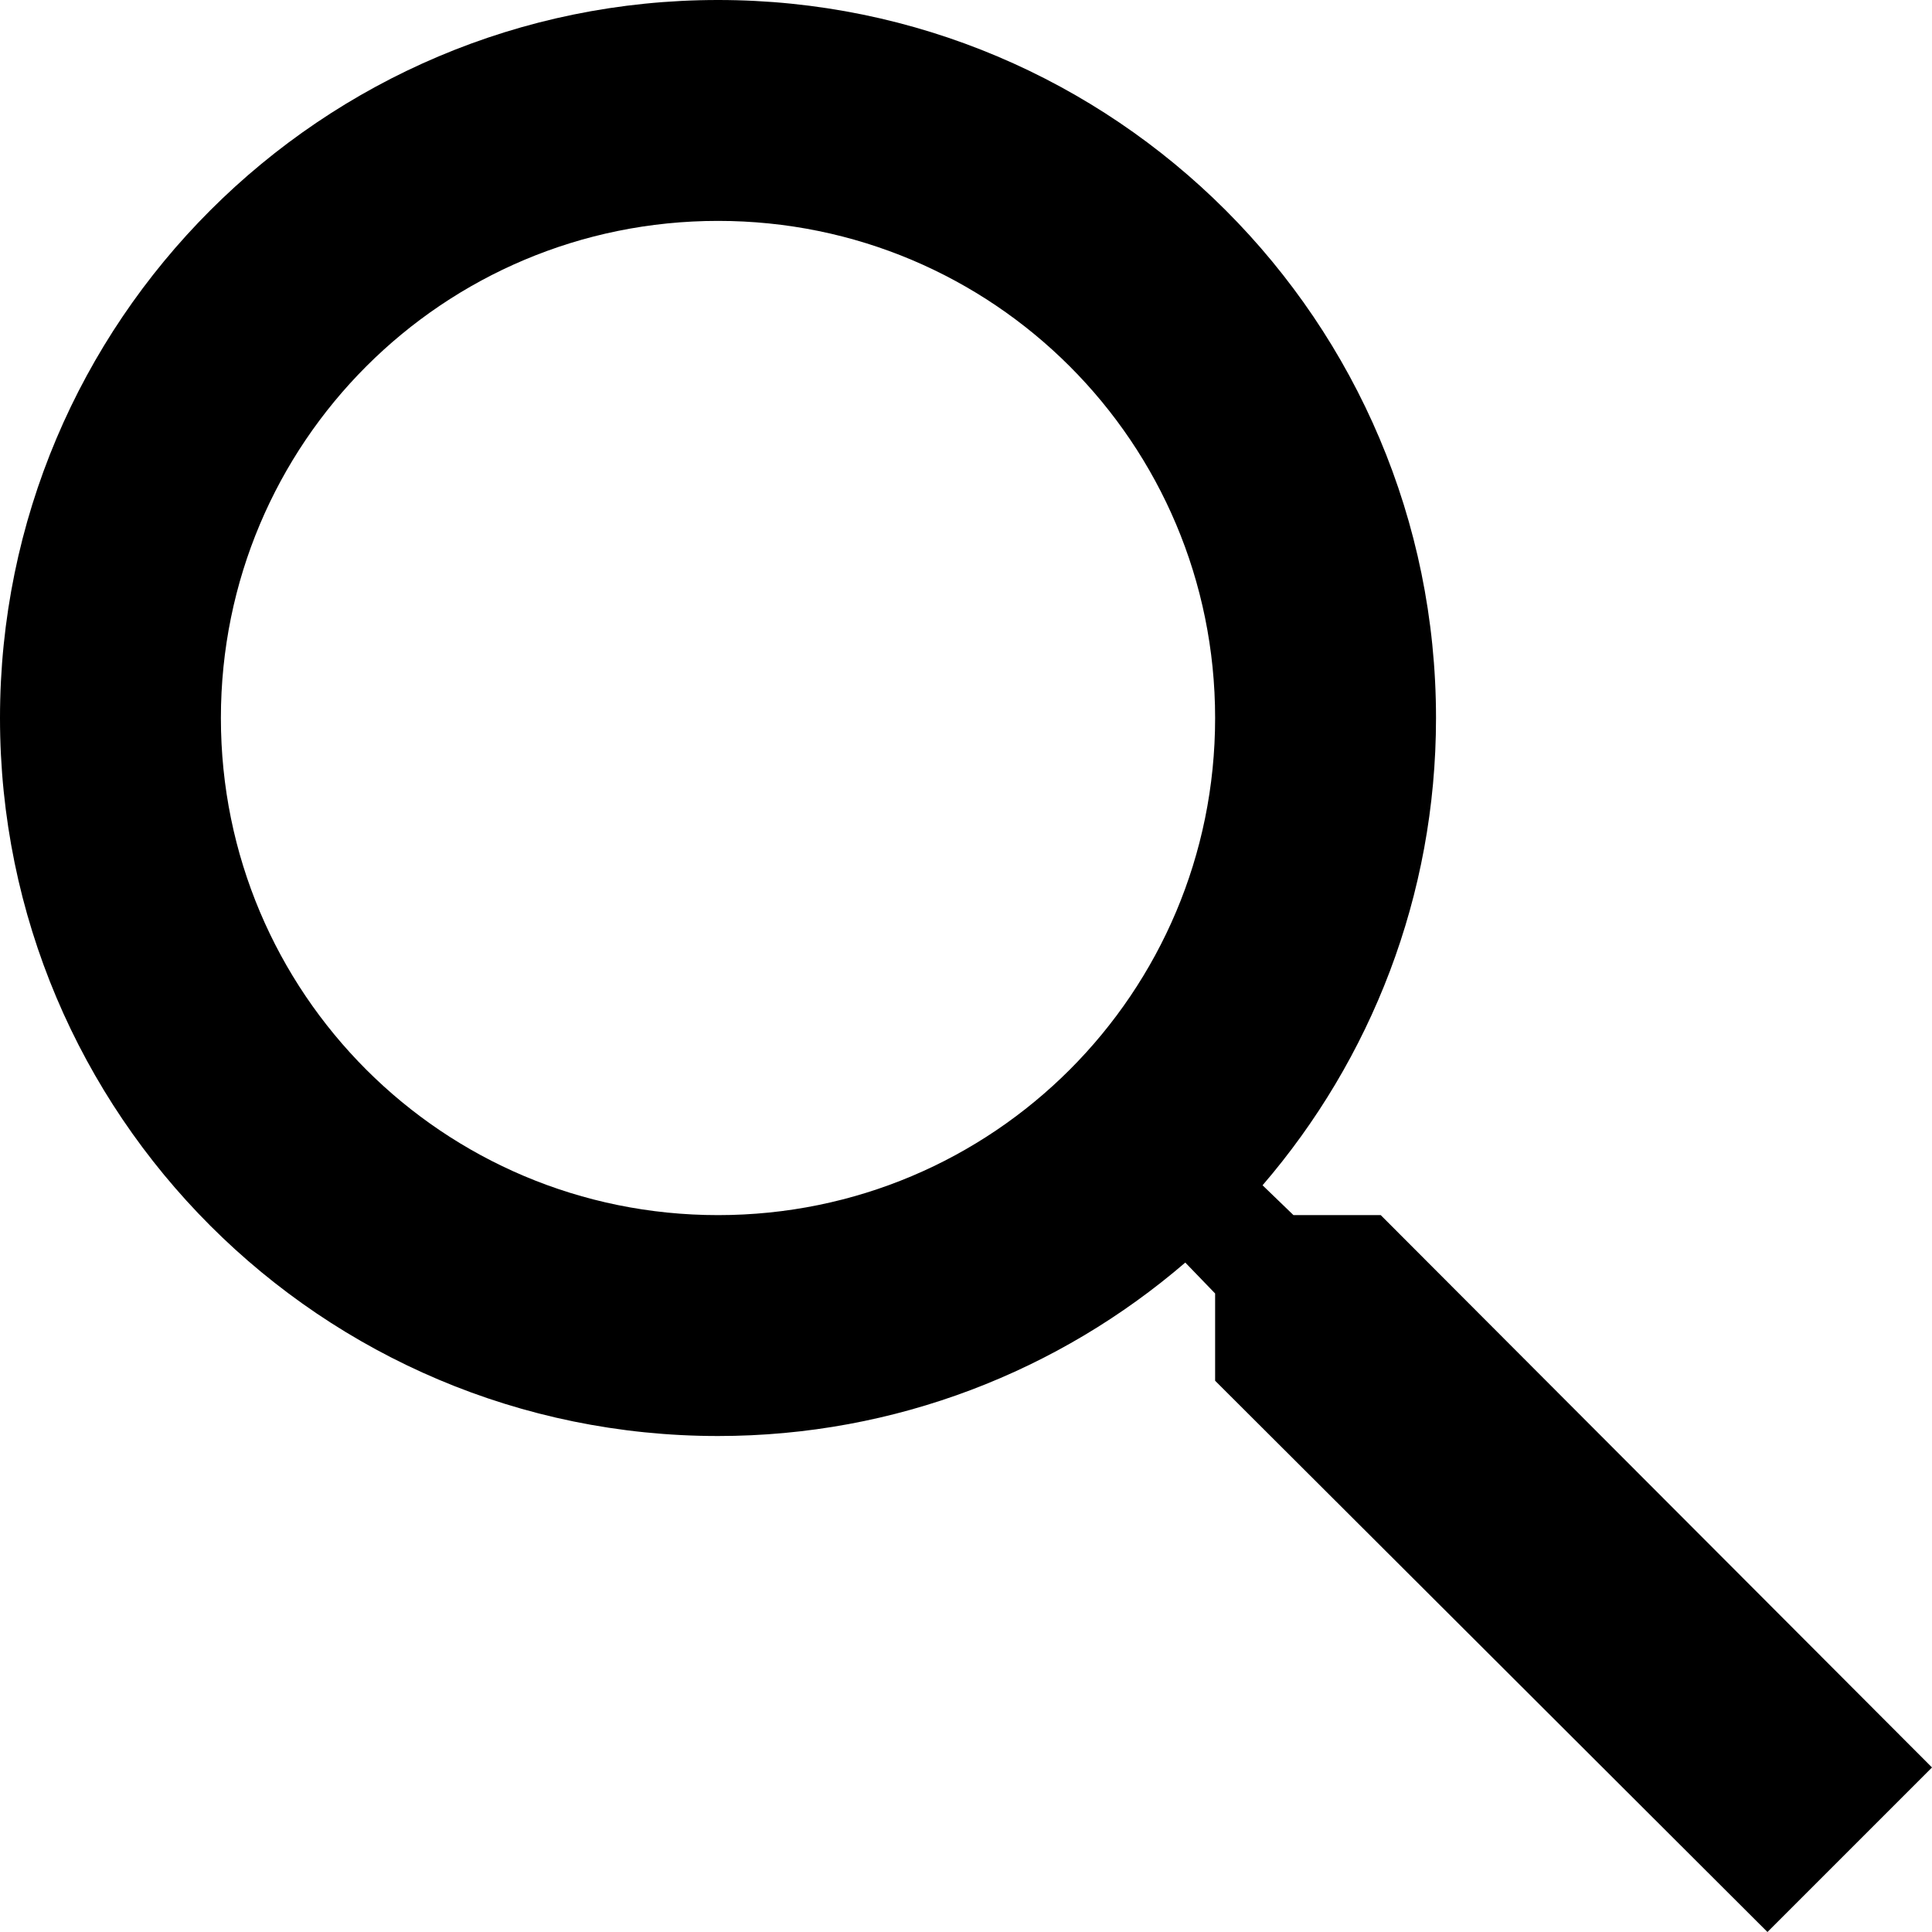
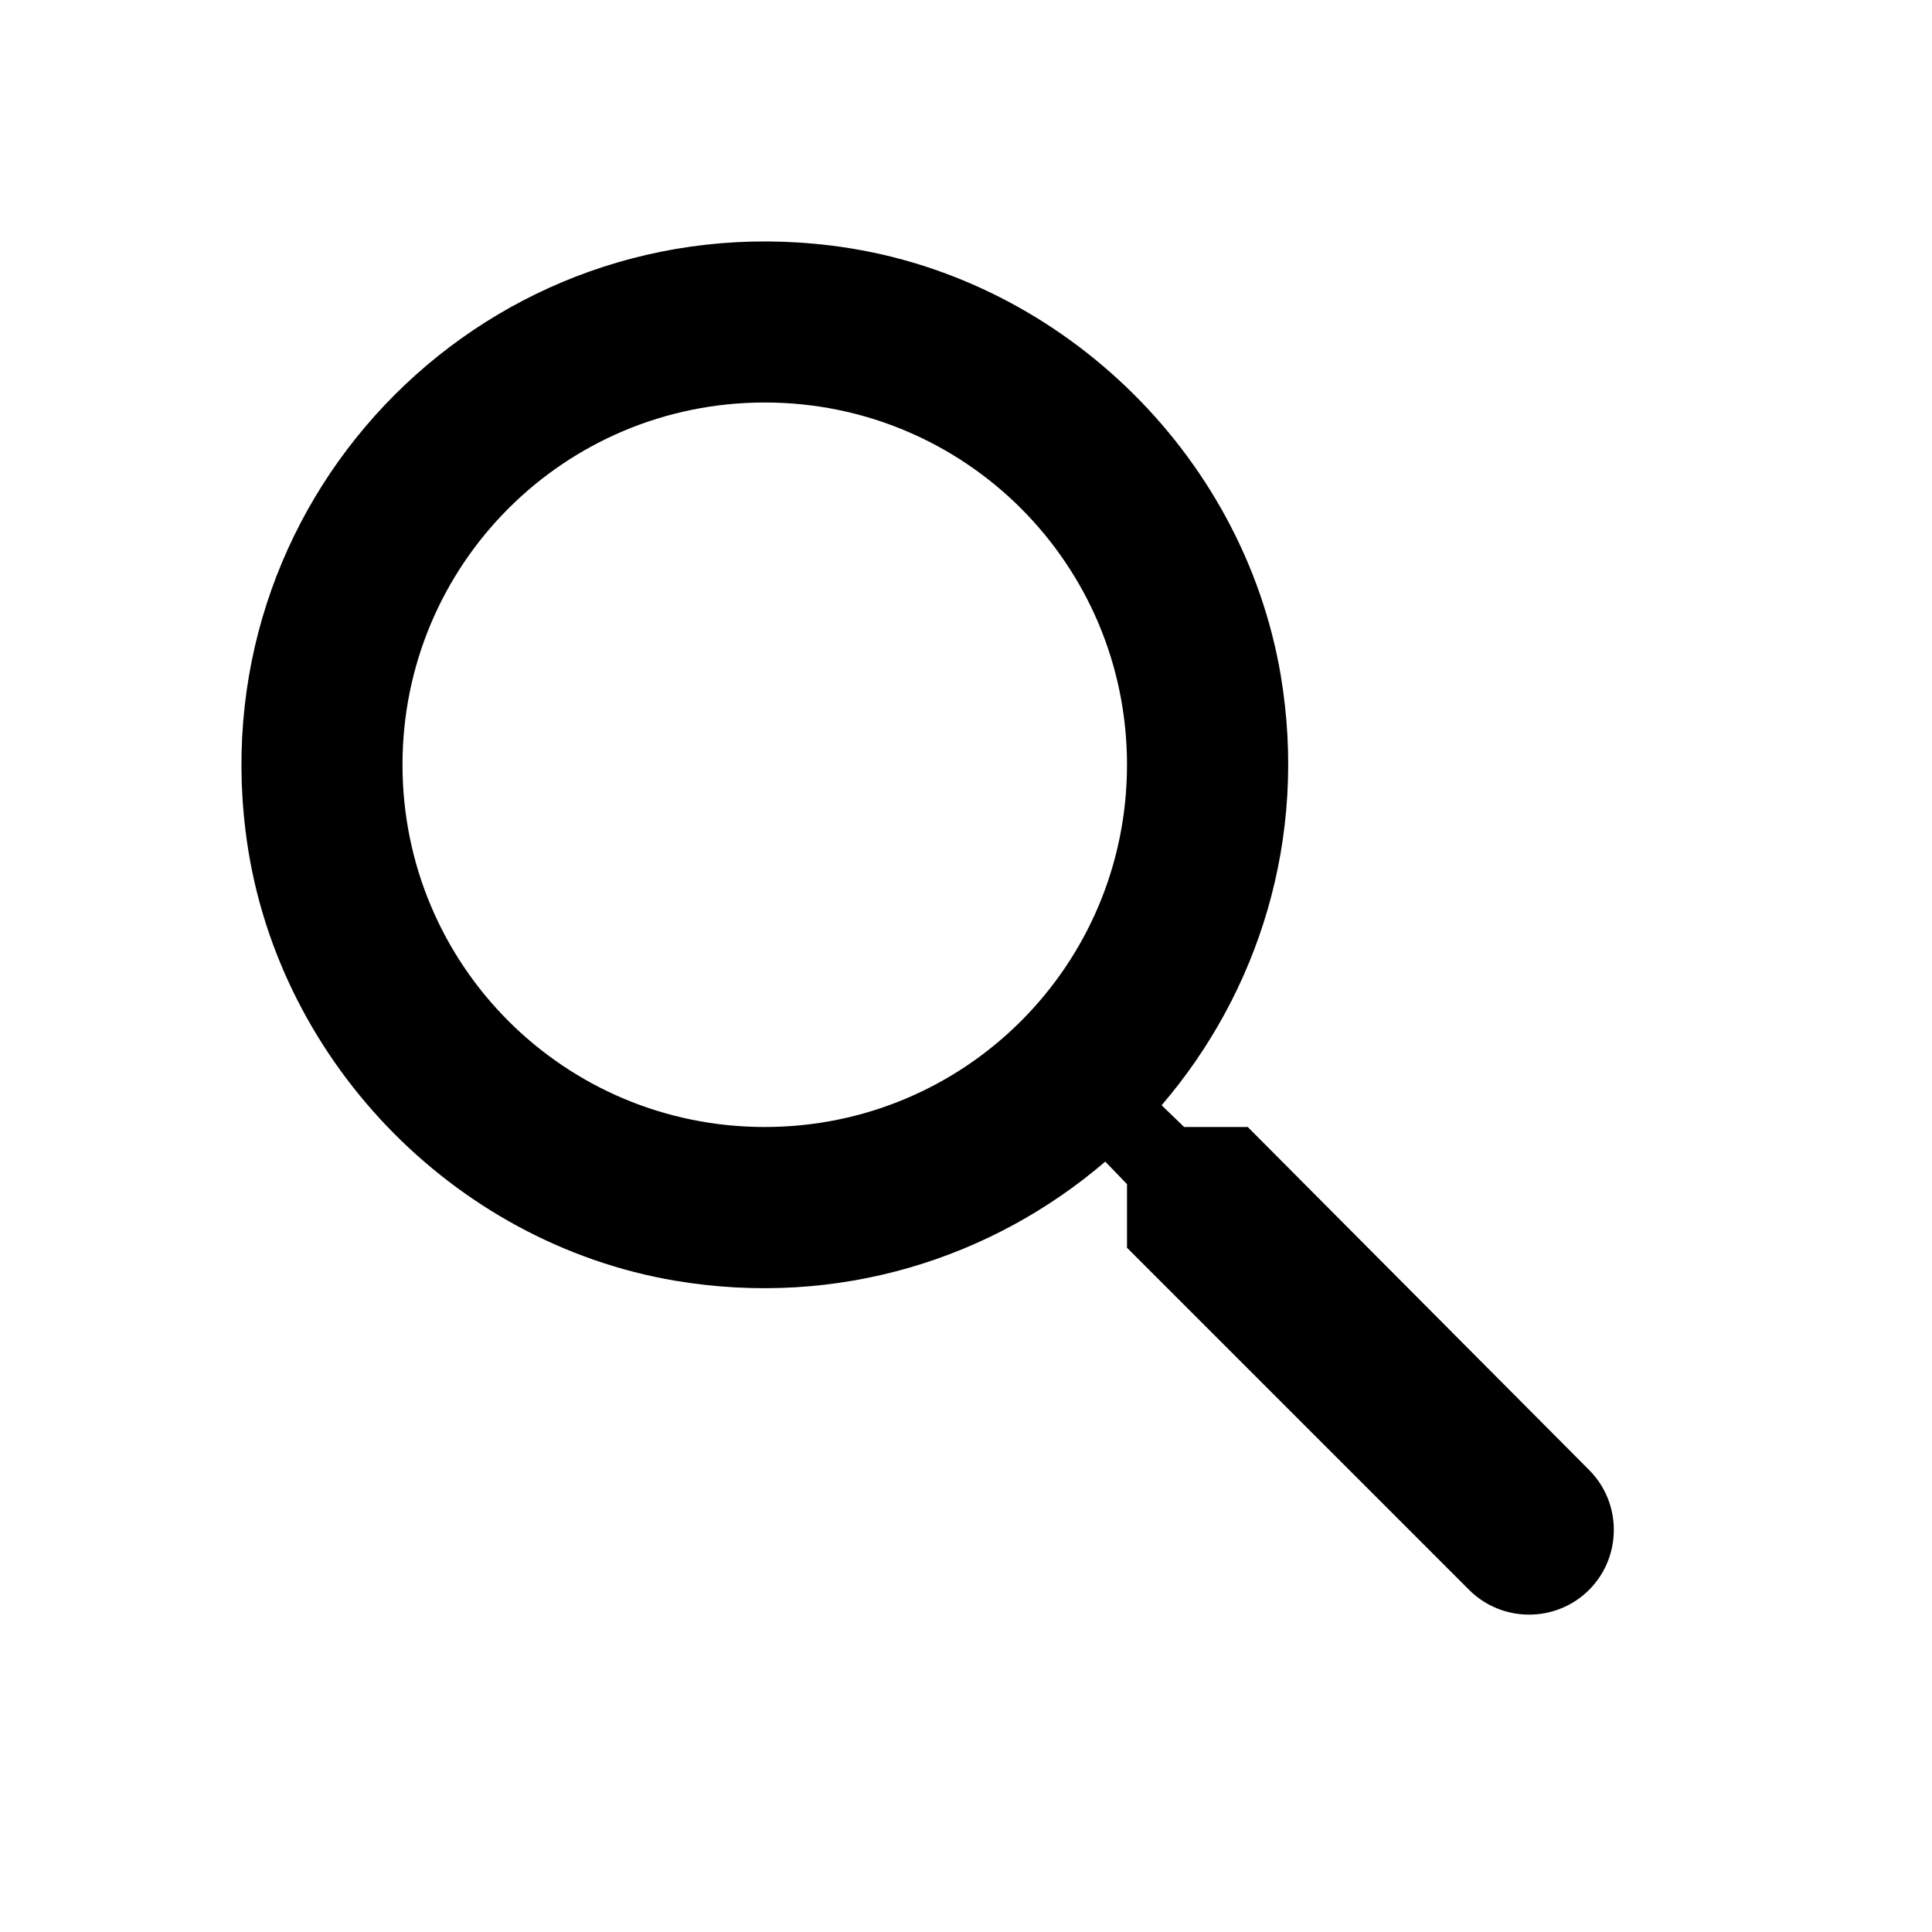
- <svg xmlns="http://www.w3.org/2000/svg" width="18" height="18" viewBox="0 0 18 18">
-   <path d="M12.864,11.321 L12.051,11.321 L11.763,11.043 C12.772,9.87 13.379,8.346 13.379,6.69 C13.379,2.995 10.384,0 6.69,0 C2.995,0 0,2.995 0,6.69 C0,10.384 2.995,13.379 6.69,13.379 C8.346,13.379 9.87,12.772 11.043,11.763 L11.321,12.051 L11.321,12.864 L16.467,18 L18,16.467 L12.864,11.321 Z M6.69,11.321 C4.127,11.321 2.058,9.252 2.058,6.69 C2.058,4.127 4.127,2.058 6.69,2.058 C9.252,2.058 11.321,4.127 11.321,6.69 C11.321,9.252 9.252,11.321 6.69,11.321 Z" />
+ <svg xmlns="http://www.w3.org/2000/svg" width="24" height="24" viewBox="0 0 24 24" fill="currentColor">
+   <path d="M15.5 14H14.71L14.43 13.73C15.63 12.33 16.25 10.42 15.91 8.39C15.44 5.61 13.12 3.39 10.32 3.05C6.09 2.53 2.53 6.09 3.05 10.32C3.39 13.12 5.61 15.44 8.39 15.91C10.42 16.25 12.33 15.63 13.73 14.43L14 14.71V15.5L18.25 19.75C18.66 20.16 19.33 20.16 19.74 19.75C20.15 19.34 20.15 18.67 19.74 18.26L15.5 14ZM9.5 14C7.01 14 5 11.99 5 9.5C5 7.01 7.01 5 9.5 5C11.99 5 14 7.01 14 9.5C14 11.99 11.99 14 9.5 14Z" />
</svg>
